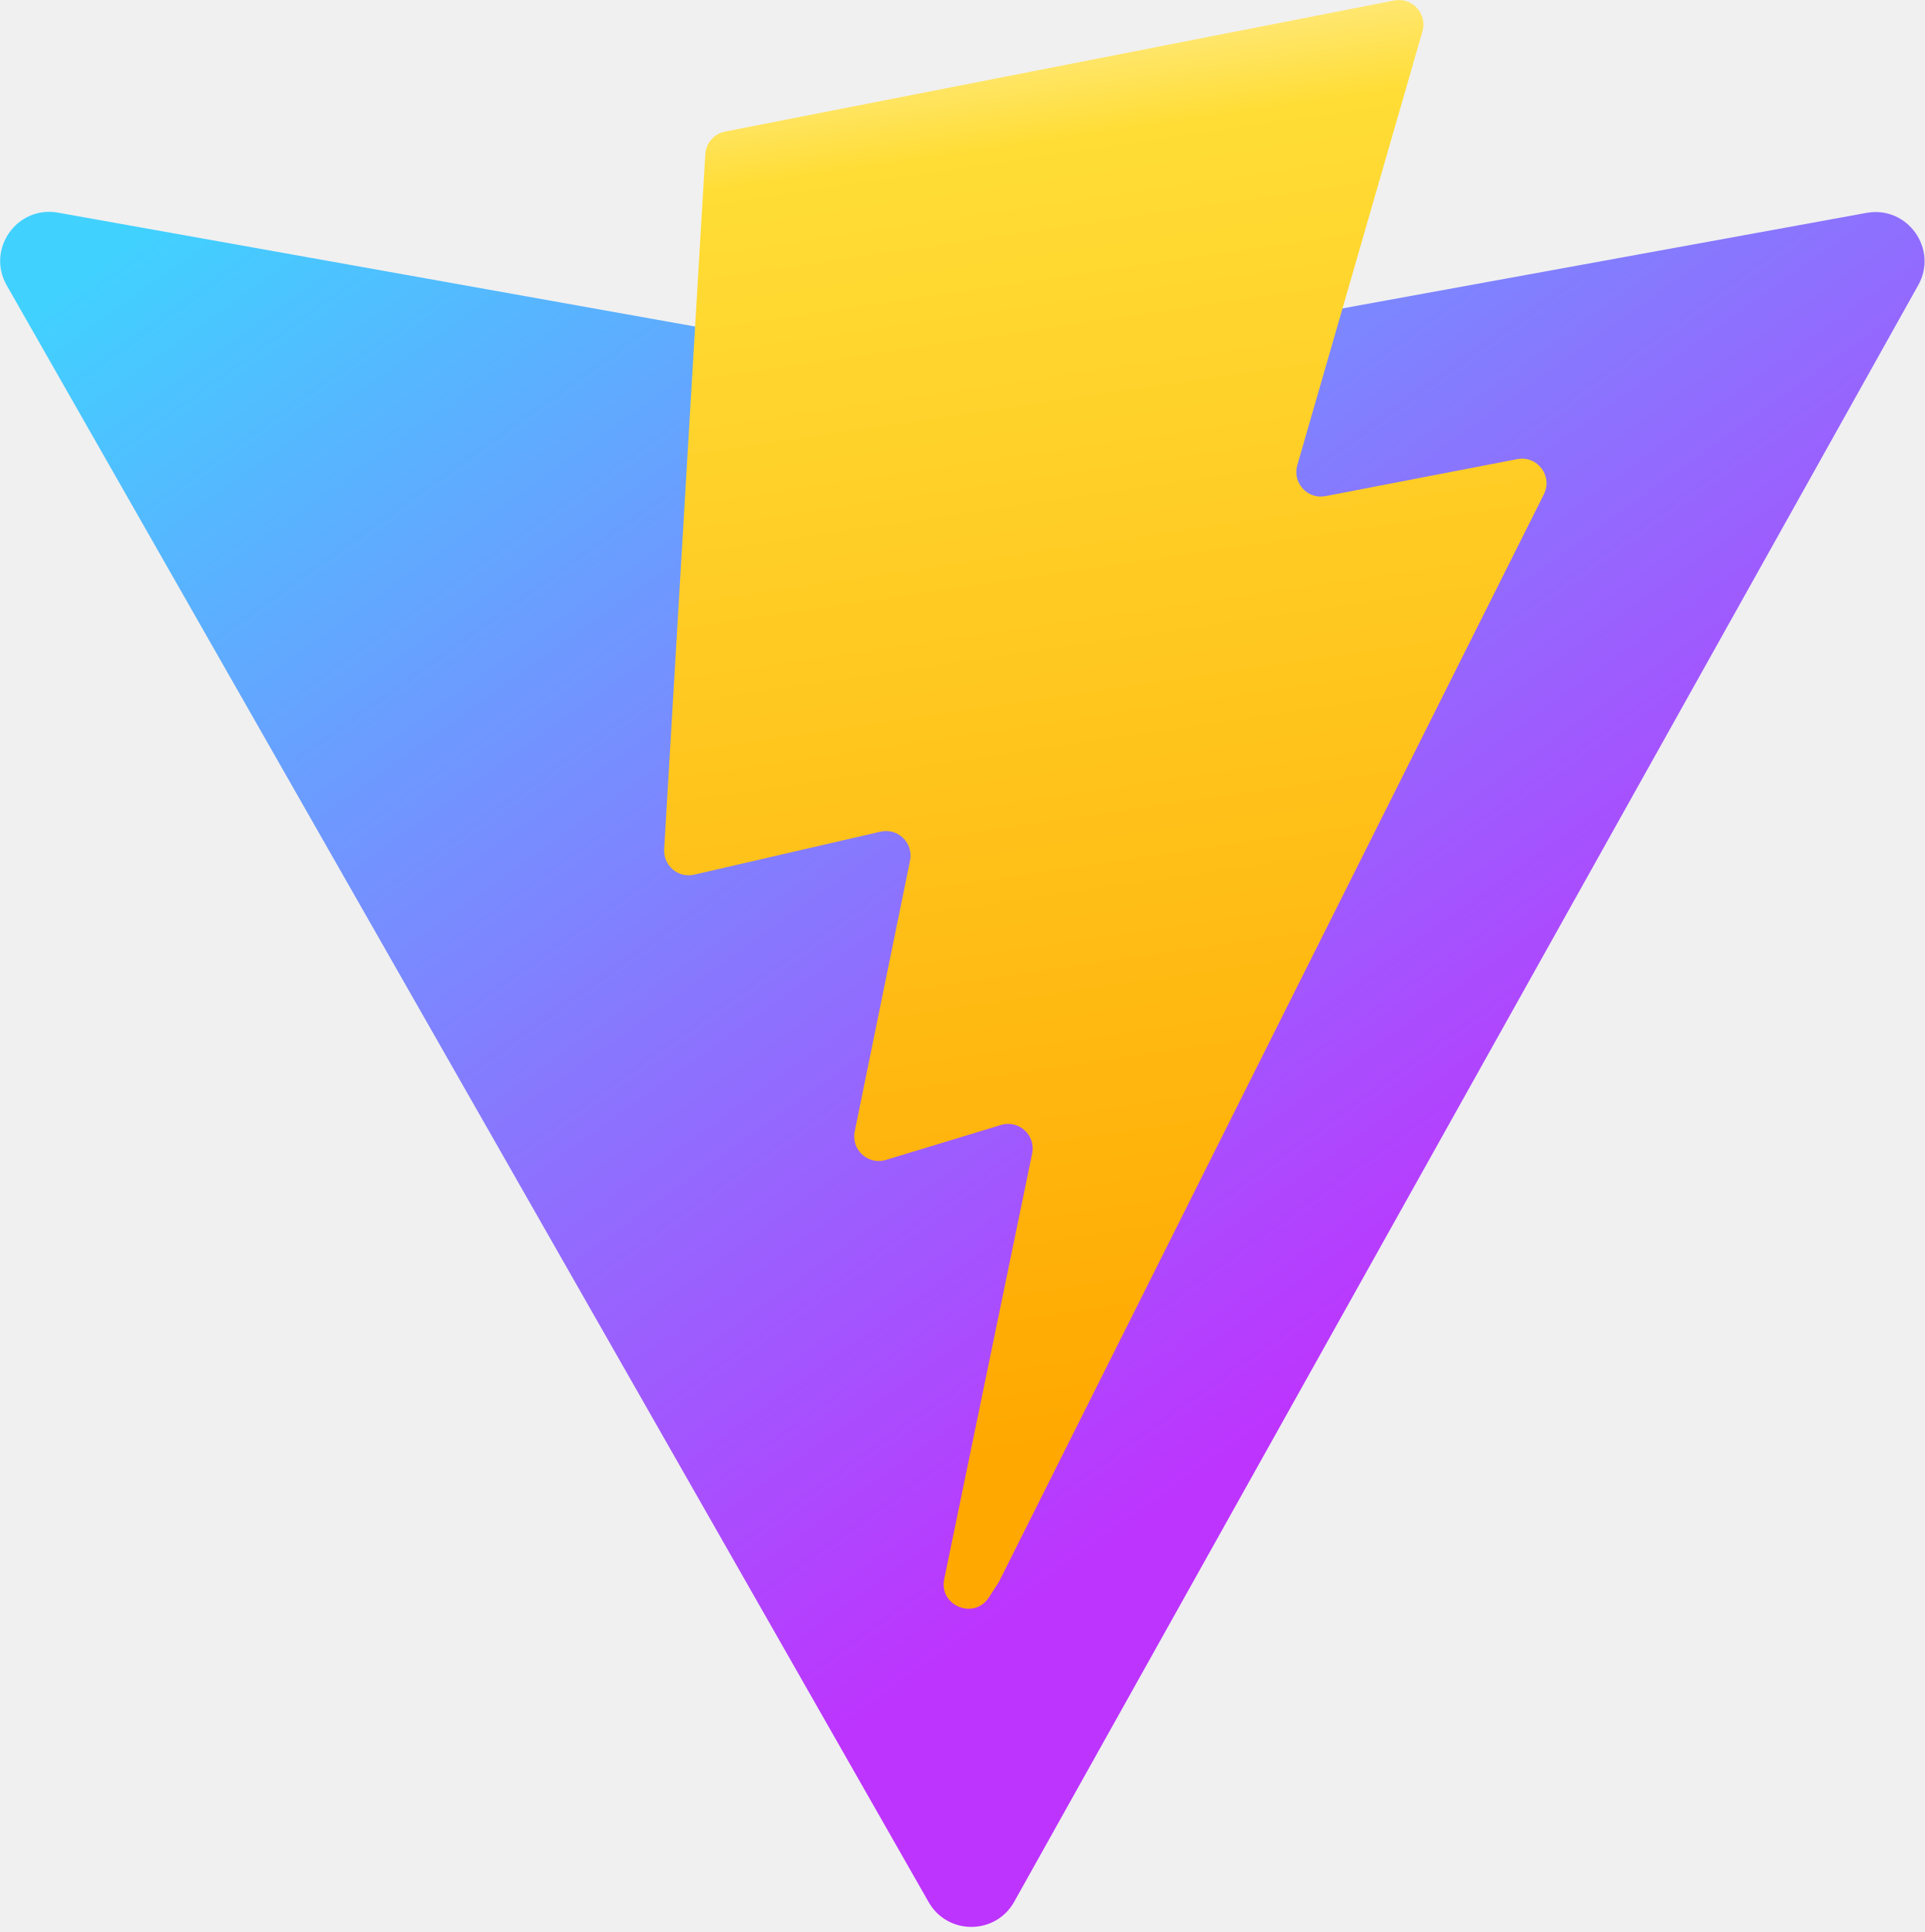
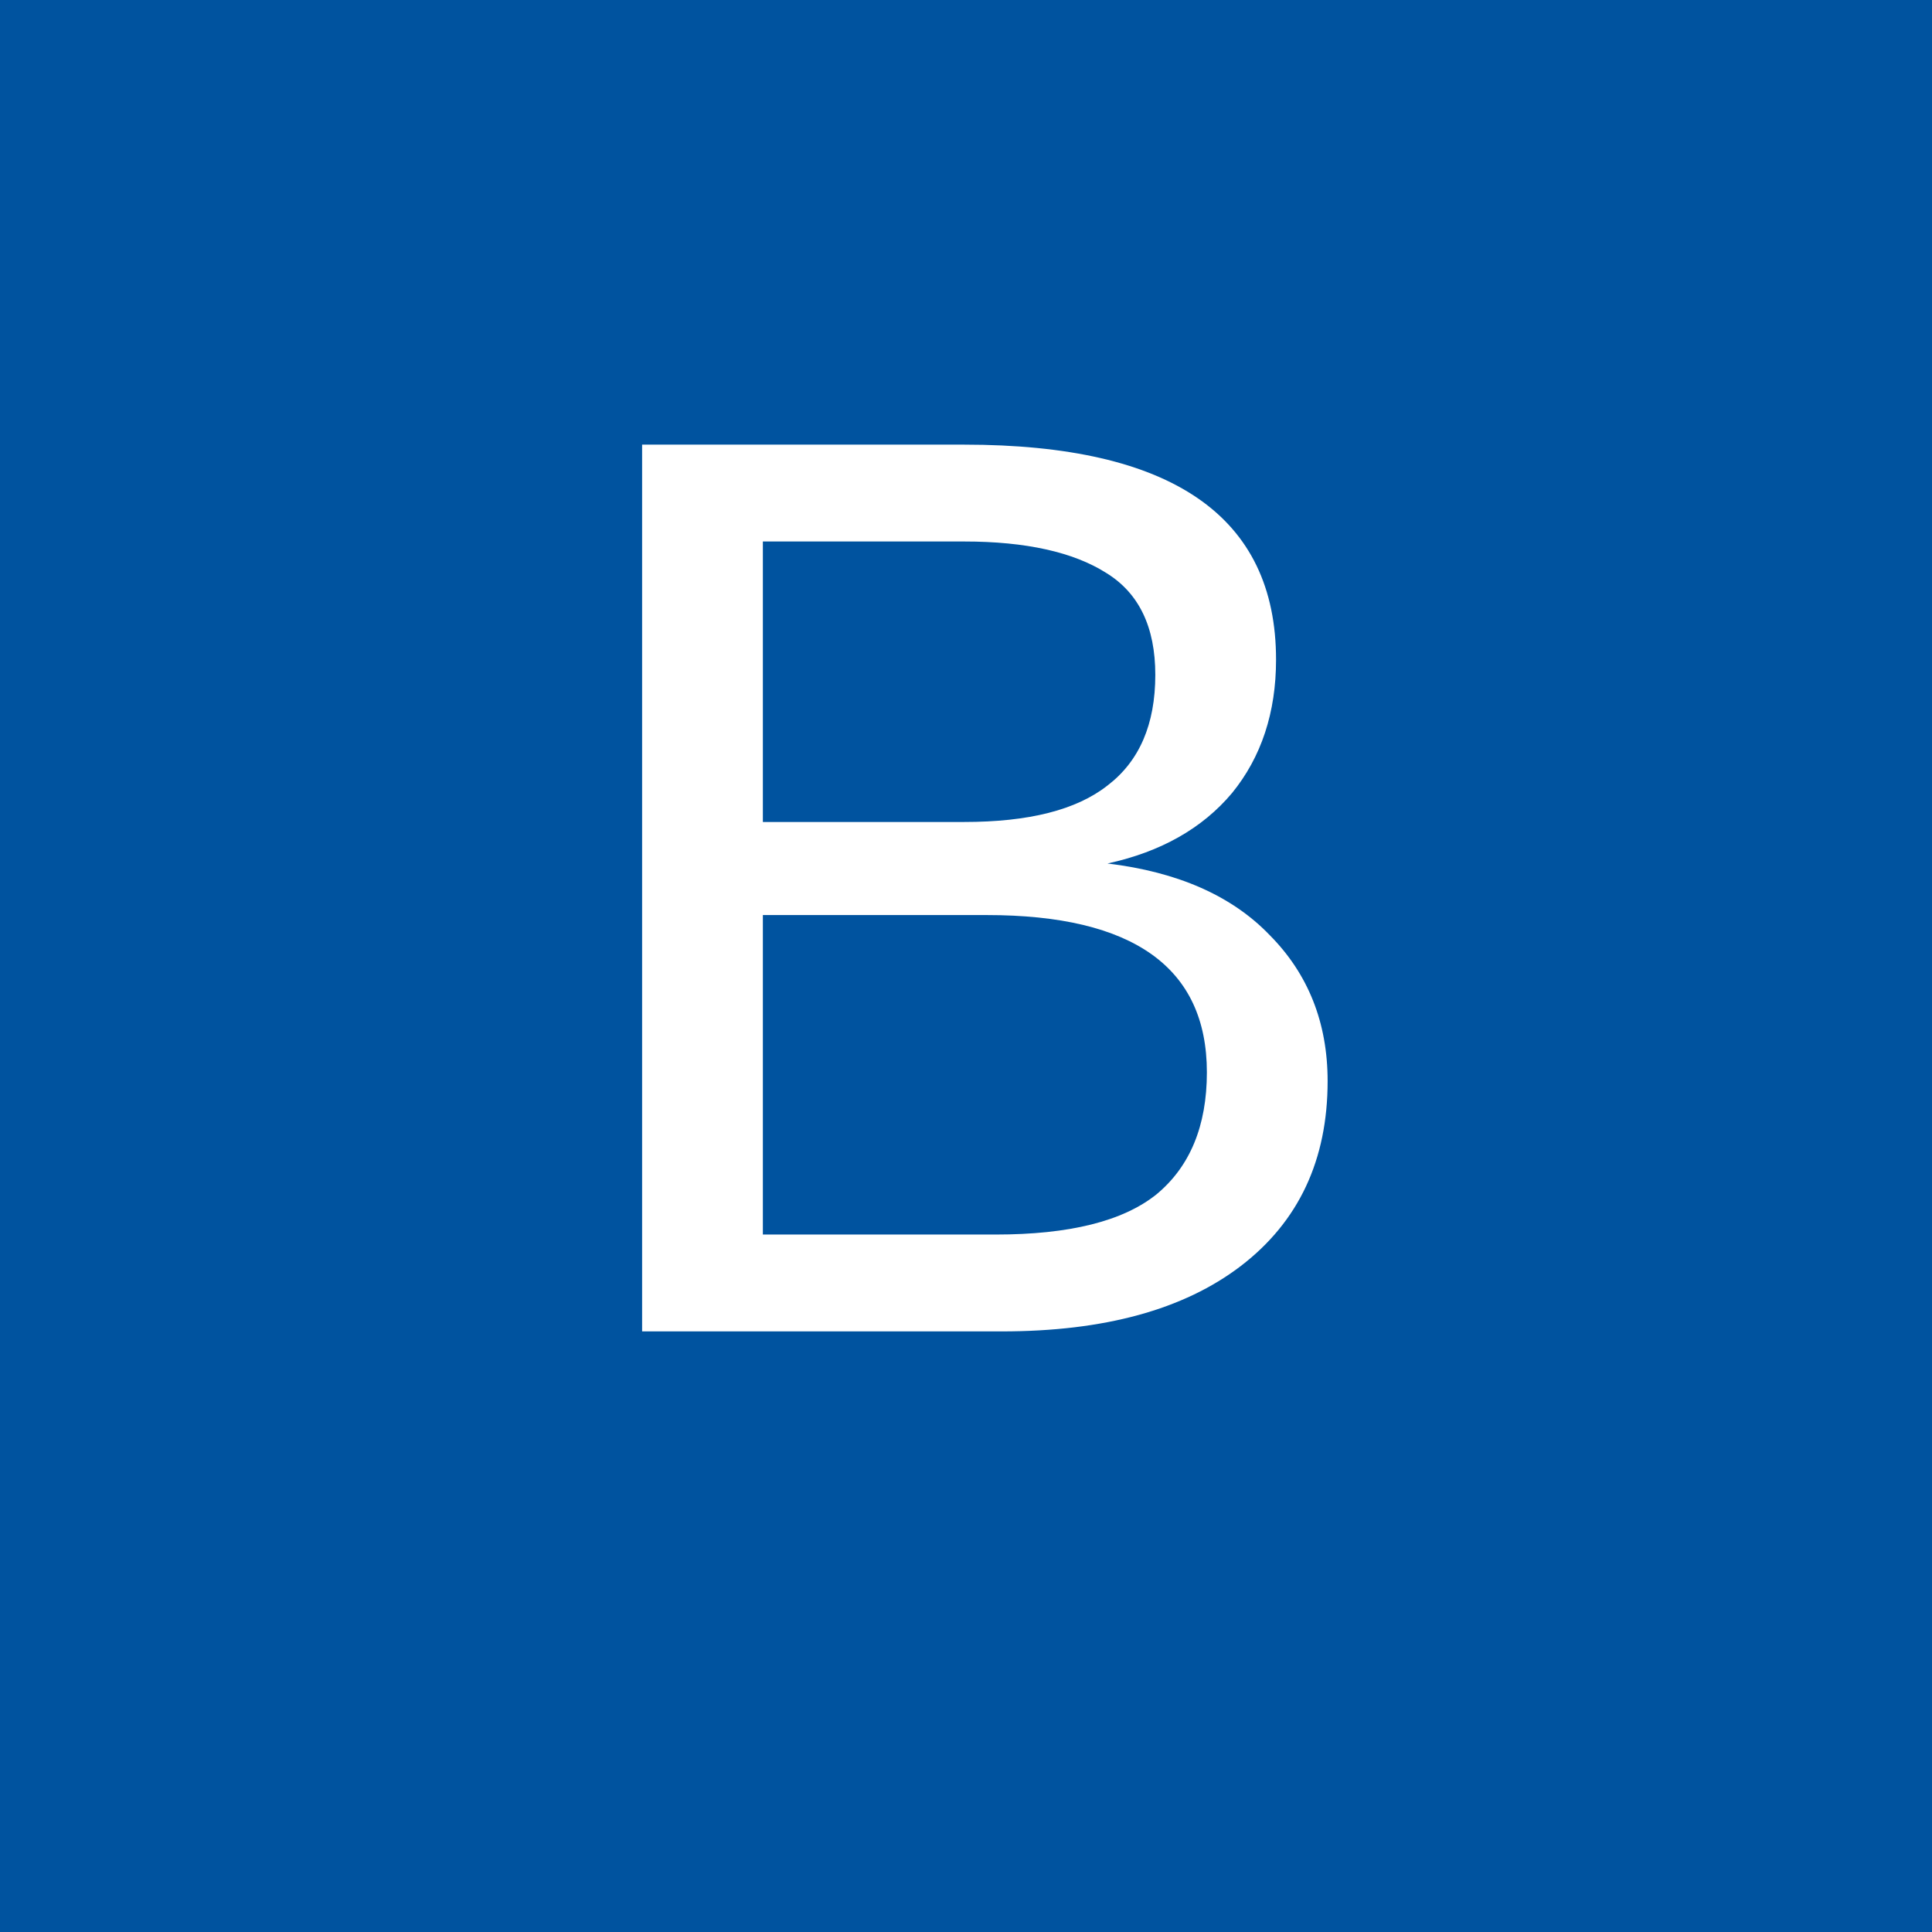
- <svg xmlns="http://www.w3.org/2000/svg" aria-hidden="true" role="img" class="iconify iconify--logos" width="31.88" height="32" preserveAspectRatio="xMidYMid meet" viewBox="0 0 256 257">
-   <defs>
-     <linearGradient id="IconifyId1813088fe1fbc01fb466" x1="-.828%" x2="57.636%" y1="7.652%" y2="78.411%">
-       <stop offset="0%" stop-color="#41D1FF" />
-       <stop offset="100%" stop-color="#BD34FE" />
-     </linearGradient>
-     <linearGradient id="IconifyId1813088fe1fbc01fb467" x1="43.376%" x2="50.316%" y1="2.242%" y2="89.03%">
-       <stop offset="0%" stop-color="#FFEA83" />
-       <stop offset="8.333%" stop-color="#FFDD35" />
-       <stop offset="100%" stop-color="#FFA800" />
-     </linearGradient>
-   </defs>
-   <path fill="url(#IconifyId1813088fe1fbc01fb466)" d="M255.153 37.938L134.897 252.976c-2.483 4.44-8.862 4.466-11.382.048L.875 37.958c-2.746-4.814 1.371-10.646 6.827-9.67l120.385 21.517a6.537 6.537 0 0 0 2.322-.004l117.867-21.483c5.438-.991 9.574 4.796 6.877 9.62Z" />
-   <path fill="url(#IconifyId1813088fe1fbc01fb467)" d="M185.432.063L96.44 17.501a3.268 3.268 0 0 0-2.634 3.014l-5.474 92.456a3.268 3.268 0 0 0 3.997 3.378l24.777-5.718c2.318-.535 4.413 1.507 3.936 3.838l-7.361 36.047c-.495 2.426 1.782 4.5 4.151 3.78l15.304-4.649c2.372-.72 4.652 1.36 4.15 3.788l-11.698 56.621c-.732 3.542 3.979 5.473 5.943 2.437l1.313-2.028l72.516-144.72c1.215-2.423-.88-5.186-3.54-4.672l-25.505 4.922c-2.396.462-4.435-1.77-3.759-4.114l16.646-57.705c.677-2.35-1.37-4.583-3.769-4.113Z" />
+ <svg xmlns="http://www.w3.org/2000/svg" viewBox="0 0 24 24" width="100" height="100">
+   <rect width="24" height="24" style="fill:#00539f" />
+   <text x="50%" y="50%" dominant-baseline="middle" text-anchor="middle" fill="white" font-size="16" font-family="Arial">B</text>
</svg>
